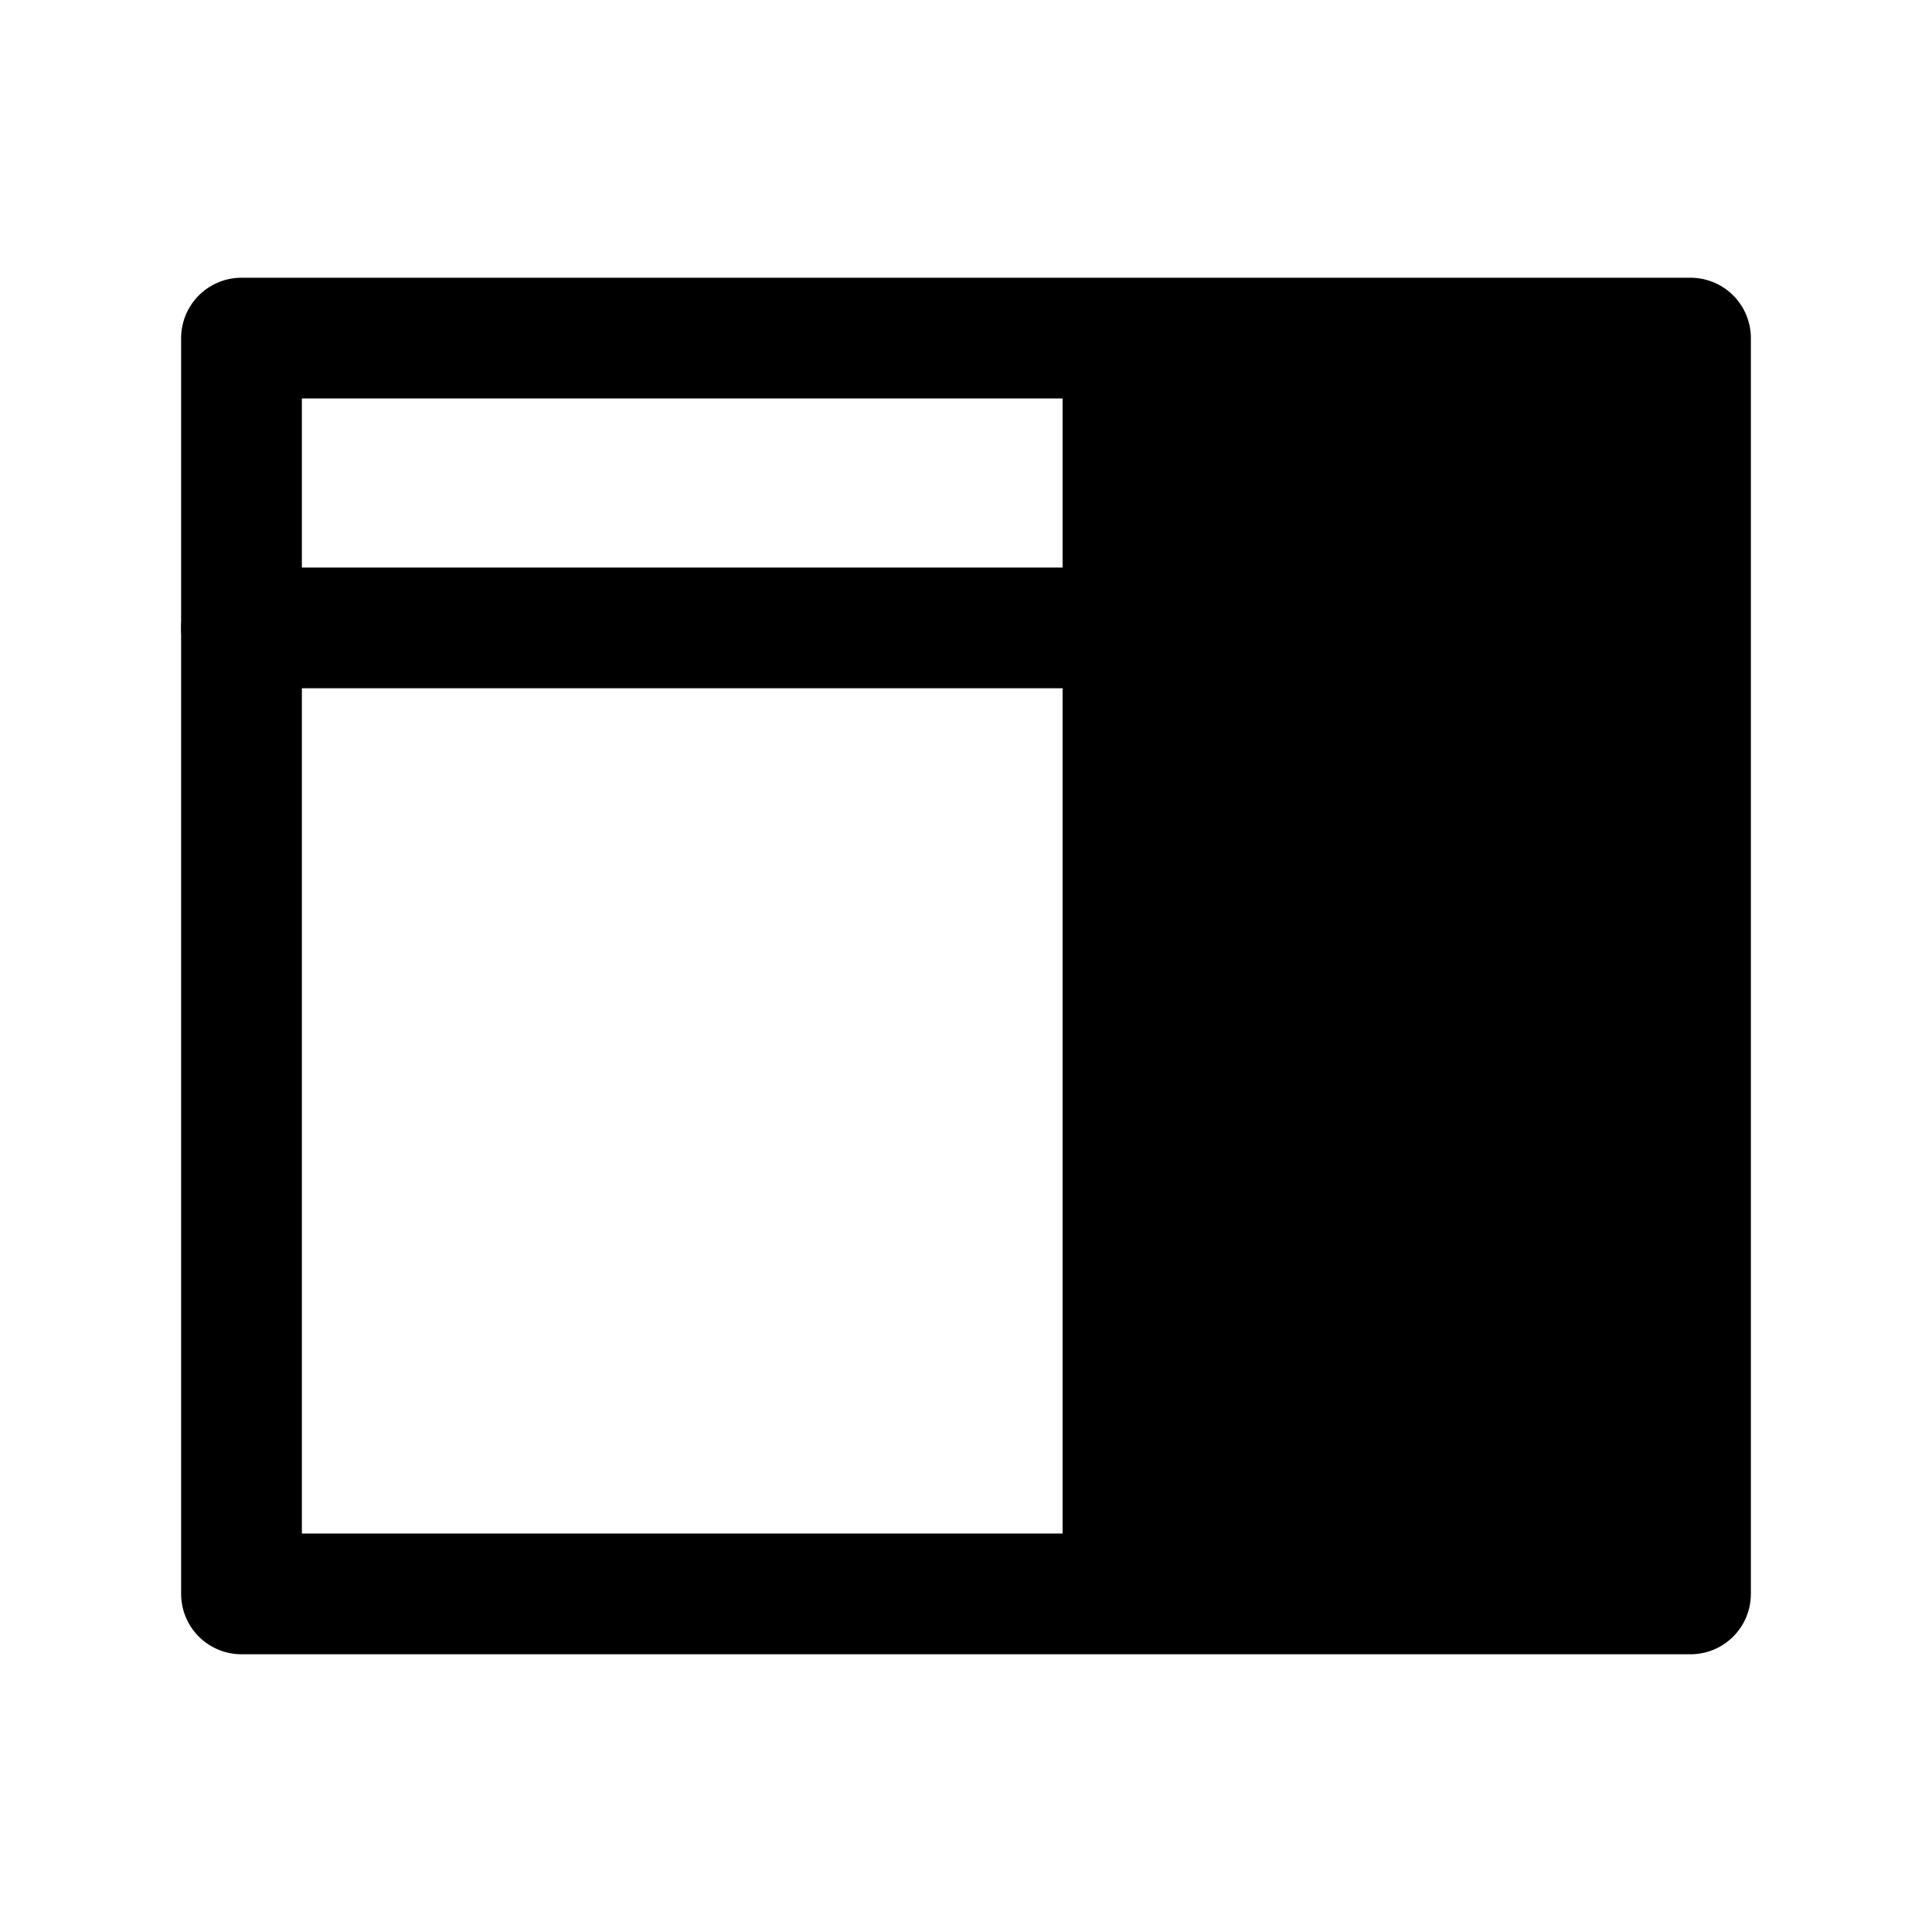
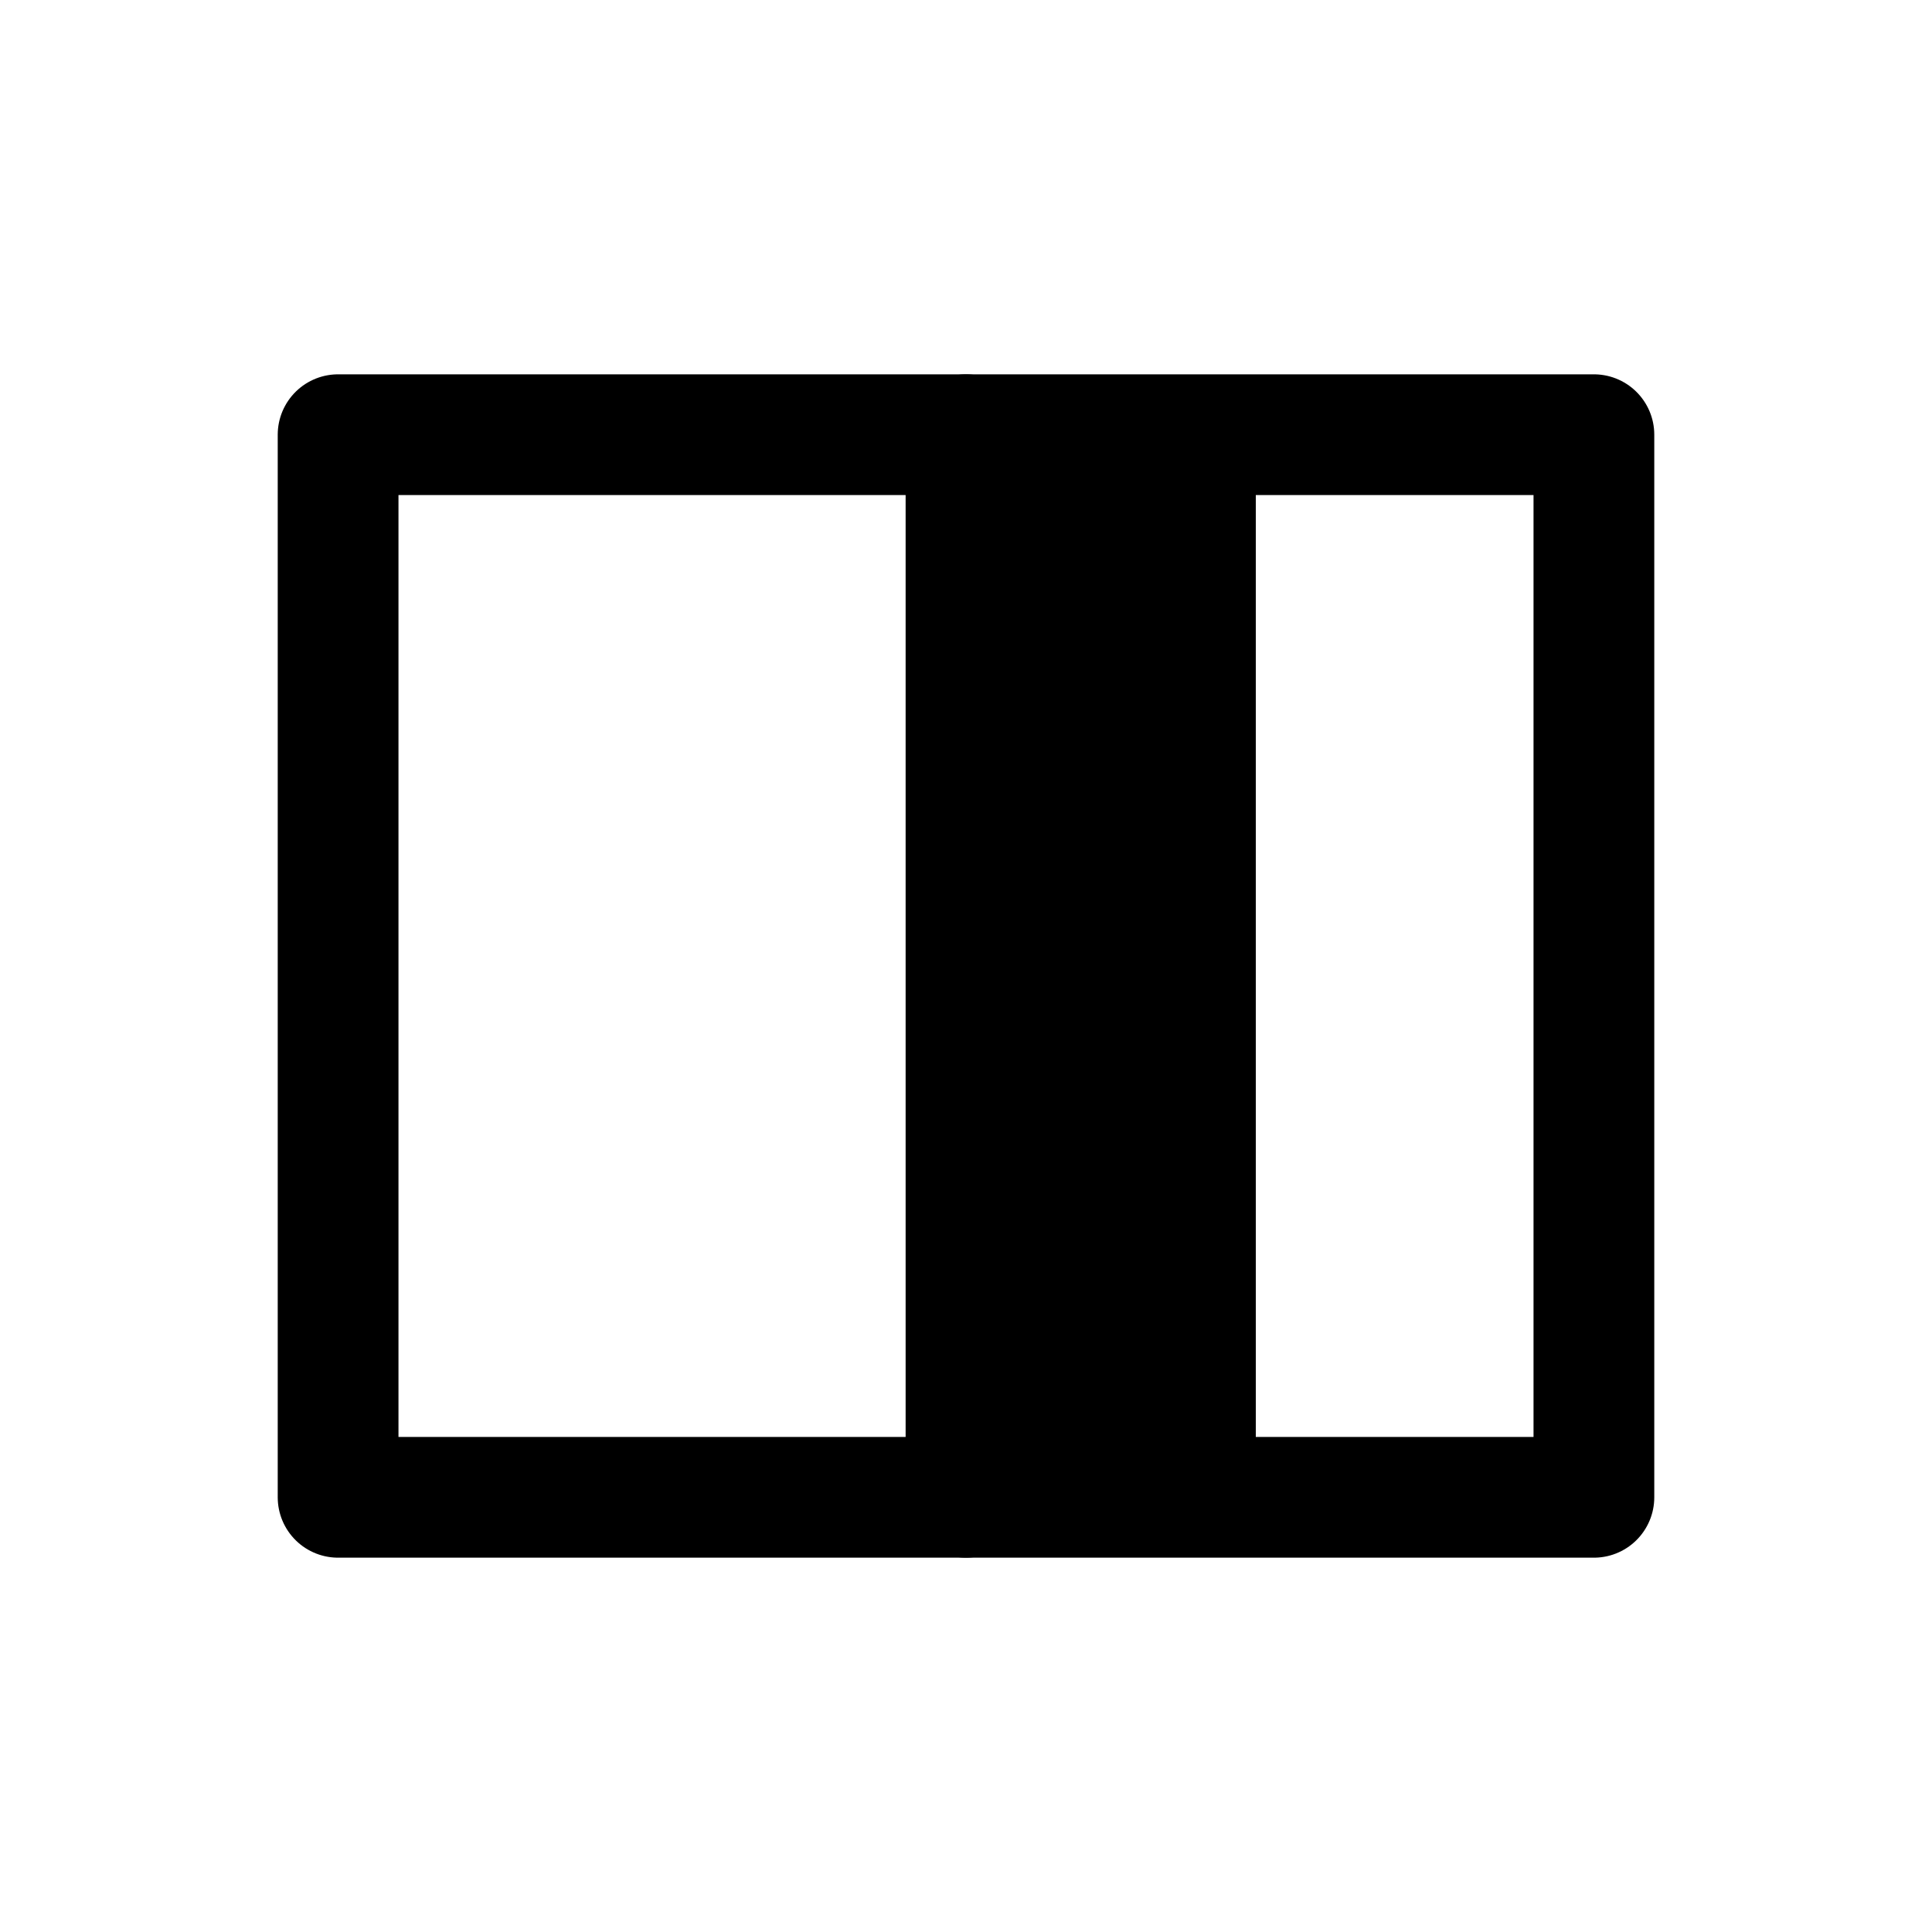
<svg xmlns="http://www.w3.org/2000/svg" width="20" height="20" viewBox="0 0 20 20" stroke-width="1.25" stroke-linecap="round" stroke-linejoin="round">
-   <path d="M 11 3.5 H 17.5 V 16.5 H 11 Z" fill="black" stroke="none" />
-   <path d="M 2.5 3.5 H 17.5 V 16.5 H 2.5 Z" fill="none" stroke="black" />
-   <path d="M 2.5 6.5 L 11 6.5" fill="none" stroke="black" />
+   <path d="M 3.5 4.5 H 16.5 V 15.5 H 3.5 Z" fill="none" stroke="black" />
+   <path d="M 10 4.5 L 10 15.5" fill="none" stroke="black" />
+   <path d="M 10 4.5 H 13 V 15.5 H 10 Z" fill="black" stroke="none" />
</svg>
